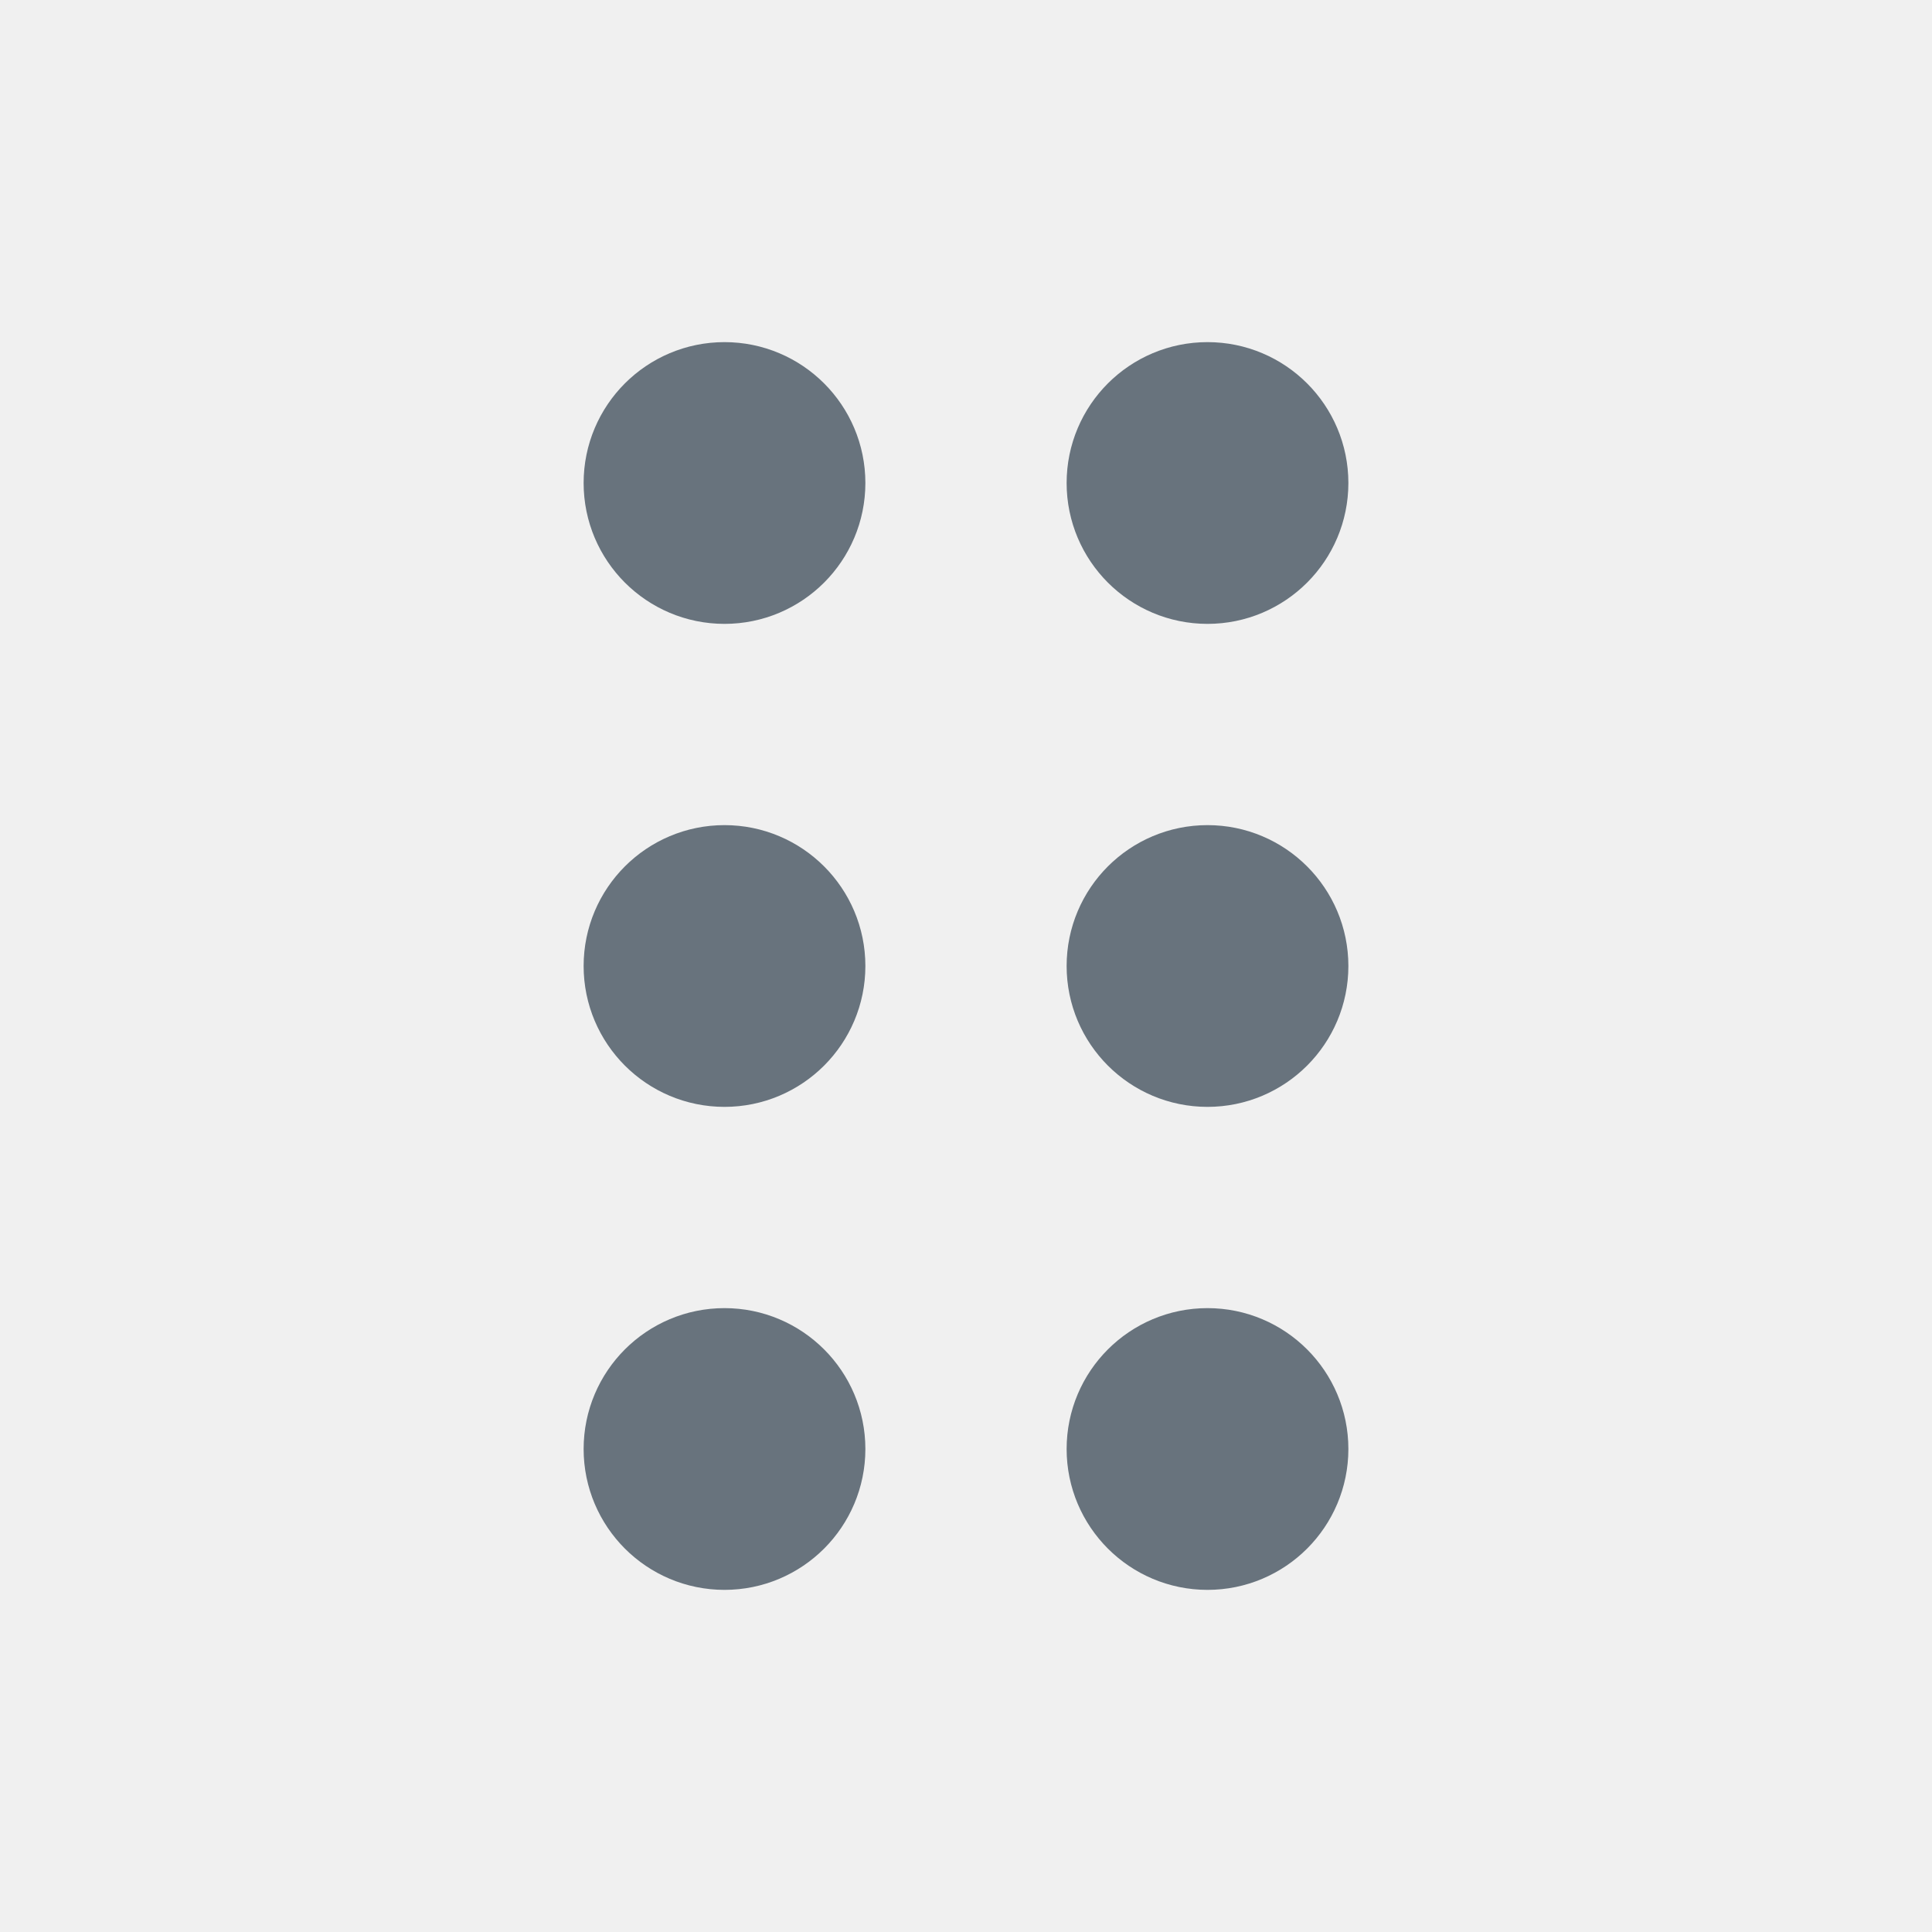
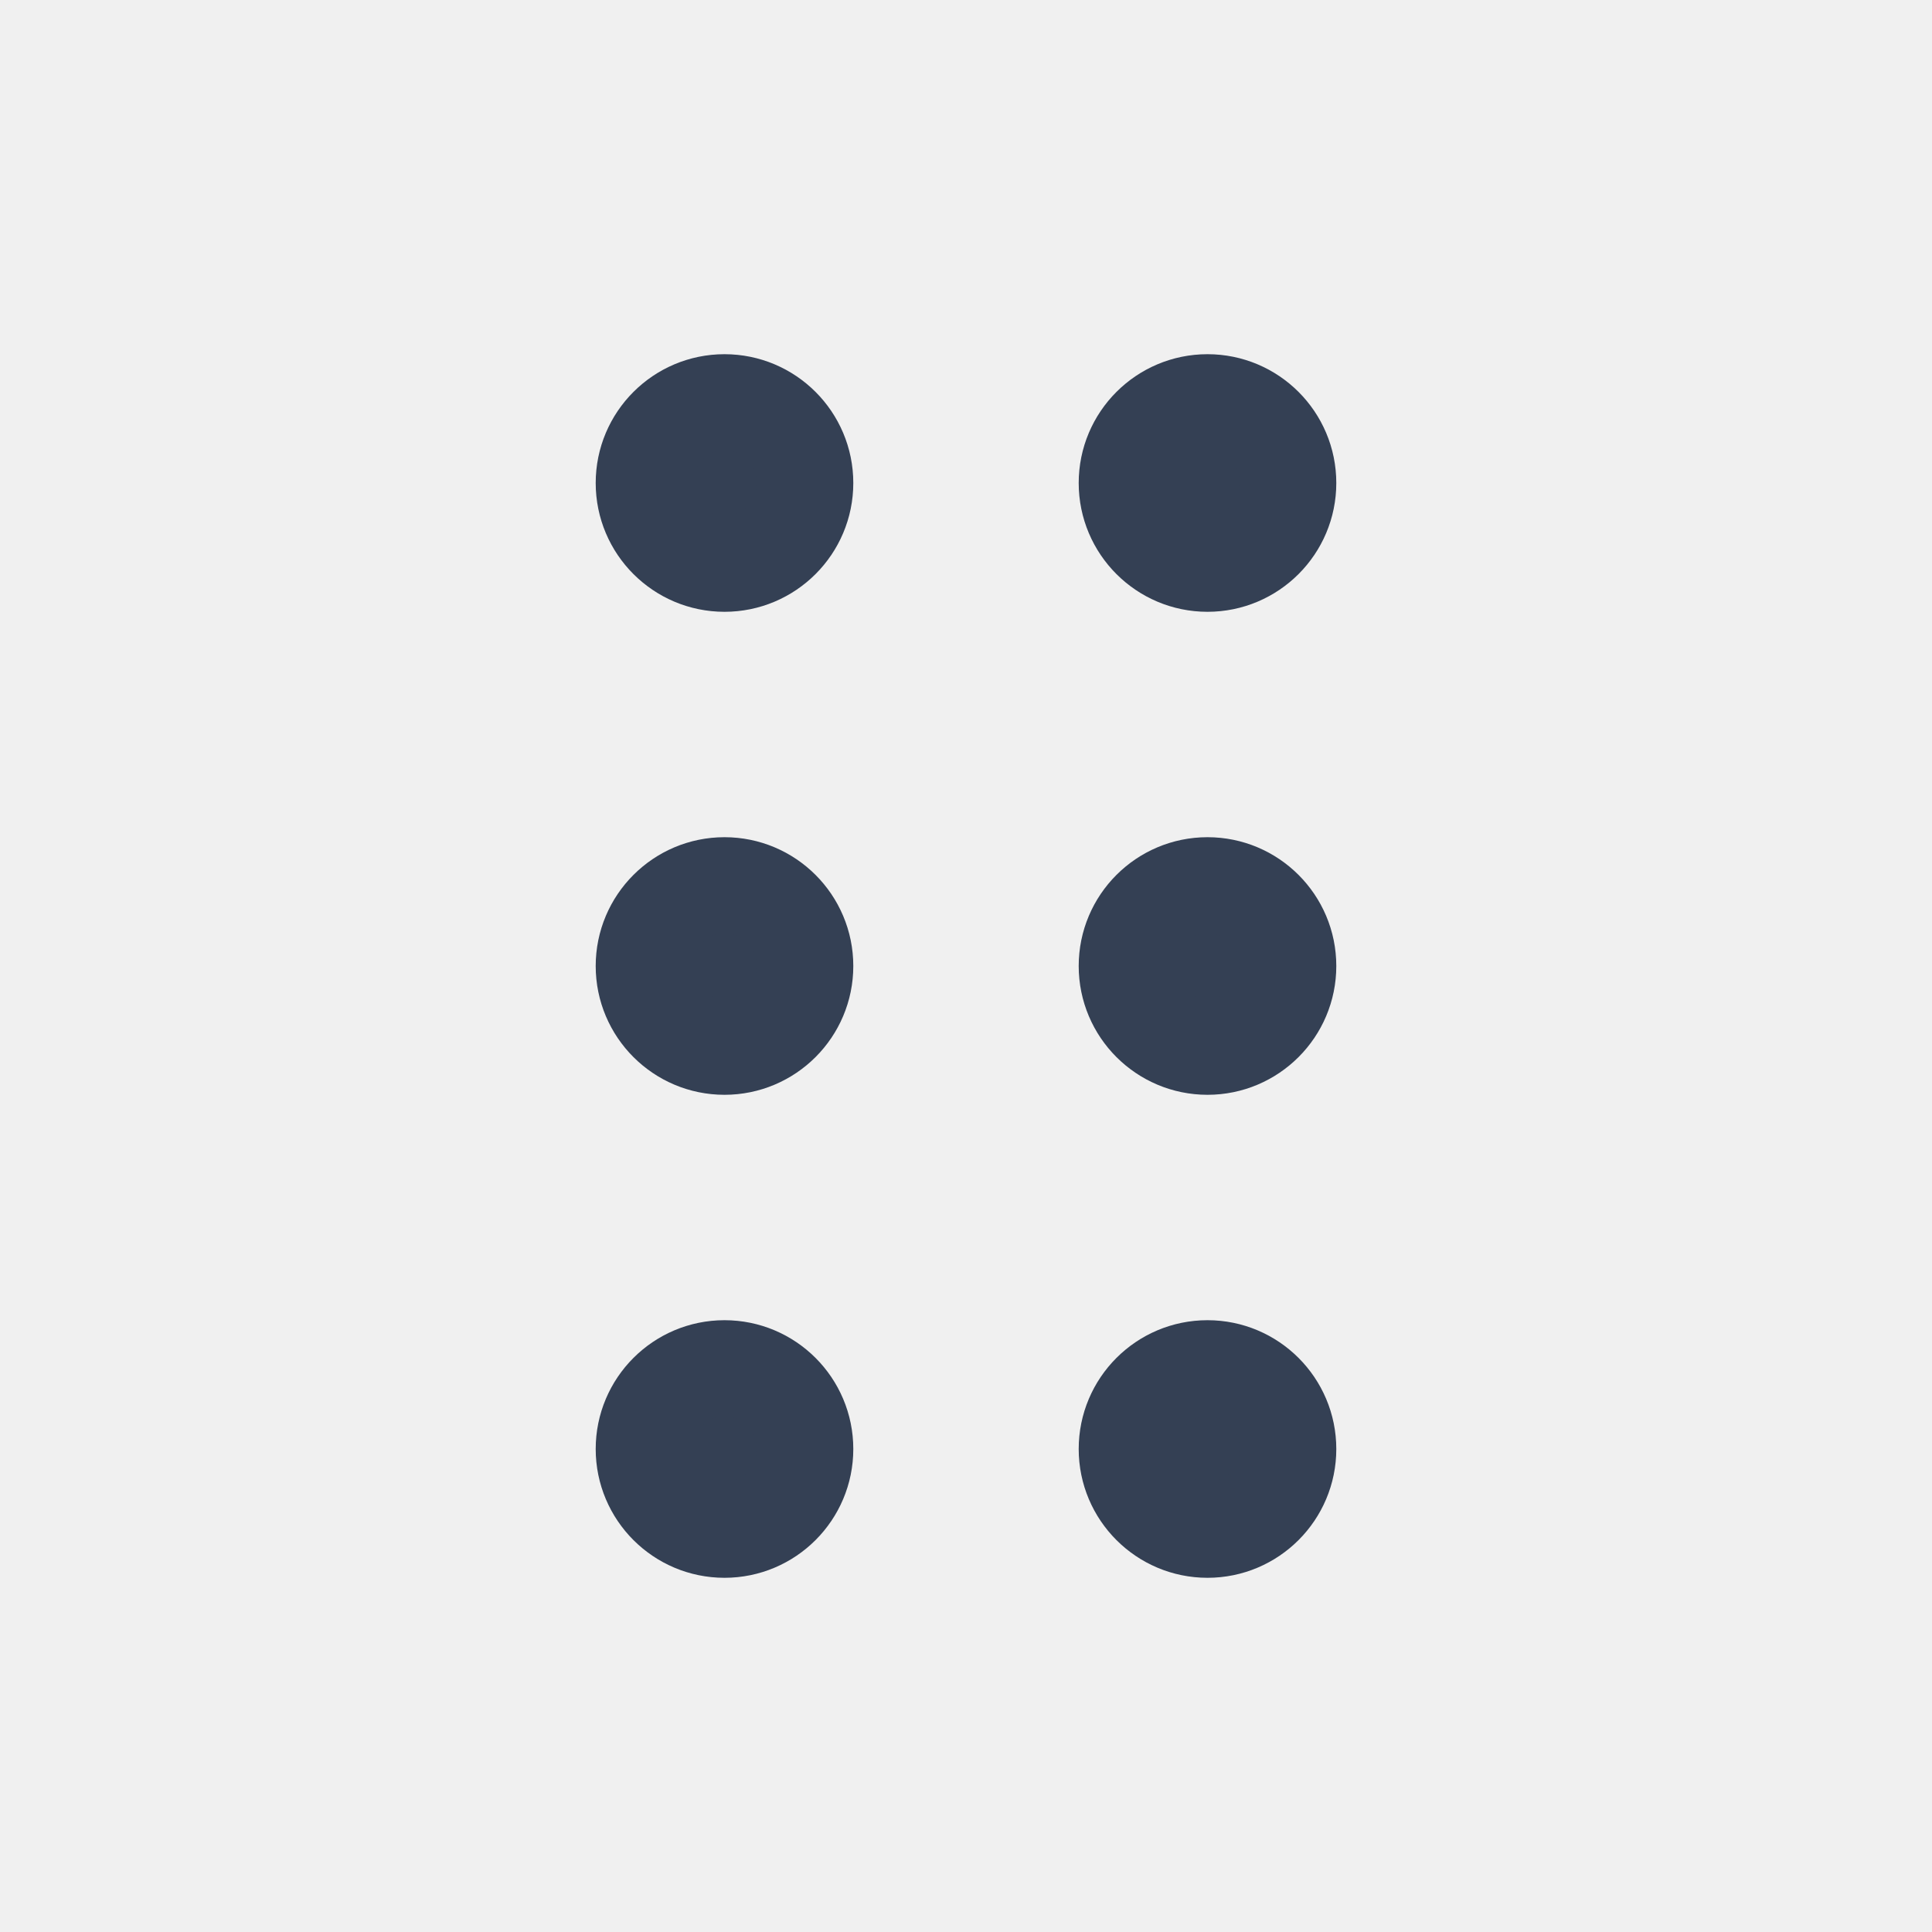
<svg xmlns="http://www.w3.org/2000/svg" width="24" height="24" viewBox="0 0 24 24" fill="none">
-   <g clip-path="url(#clip0_6290_43)">
-     <path d="M8 12C8 12.552 8.448 13 9 13C9.552 13 10 12.552 10 12C10 11.448 9.552 11 9 11C8.448 11 8 11.448 8 12Z" fill="#68737D" stroke="#68737D" stroke-width="1.5" stroke-linecap="round" stroke-linejoin="round" />
-     <path d="M8 18C8 18.552 8.448 19 9 19C9.552 19 10 18.552 10 18C10 17.448 9.552 17 9 17C8.448 17 8 17.448 8 18Z" fill="#68737D" stroke="#68737D" stroke-width="1.5" stroke-linecap="round" stroke-linejoin="round" />
-     <path d="M8 6C8 6.552 8.448 7 9 7C9.552 7 10 6.552 10 6C10 5.448 9.552 5 9 5C8.448 5 8 5.448 8 6Z" fill="#68737D" stroke="#68737D" stroke-width="1.5" stroke-linecap="round" stroke-linejoin="round" />
-     <path d="M14 12C14 12.552 14.448 13 15 13C15.552 13 16 12.552 16 12C16 11.448 15.552 11 15 11C14.448 11 14 11.448 14 12Z" fill="#68737D" stroke="#68737D" stroke-width="1.5" stroke-linecap="round" stroke-linejoin="round" />
-     <path d="M14 18C14 18.552 14.448 19 15 19C15.552 19 16 18.552 16 18C16 17.448 15.552 17 15 17C14.448 17 14 17.448 14 18Z" fill="#68737D" stroke="#68737D" stroke-width="1.5" stroke-linecap="round" stroke-linejoin="round" />
-     <path d="M14 6C14 6.552 14.448 7 15 7C15.552 7 16 6.552 16 6C16 5.448 15.552 5 15 5C14.448 5 14 5.448 14 6Z" fill="#68737D" stroke="#68737D" stroke-width="1.5" stroke-linecap="round" stroke-linejoin="round" />
+   <g clip-path="url(#clip0_149_162)">
+     <path d="M8 12C8 12.552 8.448 13 9 13C9.552 13 10 12.552 10 12C10 11.448 9.552 11 9 11C8.448 11 8 11.448 8 12Z" fill="#344054" stroke="#344054" stroke-width="1.2" stroke-linecap="round" stroke-linejoin="round" />
+     <path d="M8 18C8 18.552 8.448 19 9 19C9.552 19 10 18.552 10 18C10 17.448 9.552 17 9 17C8.448 17 8 17.448 8 18Z" fill="#344054" stroke="#344054" stroke-width="1.2" stroke-linecap="round" stroke-linejoin="round" />
+     <path d="M8 6C8 6.552 8.448 7 9 7C9.552 7 10 6.552 10 6C10 5.448 9.552 5 9 5C8.448 5 8 5.448 8 6Z" fill="#344054" stroke="#344054" stroke-width="1.2" stroke-linecap="round" stroke-linejoin="round" />
+     <path d="M14 12C14 12.552 14.448 13 15 13C15.552 13 16 12.552 16 12C16 11.448 15.552 11 15 11C14.448 11 14 11.448 14 12Z" fill="#344054" stroke="#344054" stroke-width="1.2" stroke-linecap="round" stroke-linejoin="round" />
+     <path d="M14 18C14 18.552 14.448 19 15 19C15.552 19 16 18.552 16 18C16 17.448 15.552 17 15 17C14.448 17 14 17.448 14 18Z" fill="#344054" stroke="#344054" stroke-width="1.2" stroke-linecap="round" stroke-linejoin="round" />
+     <path d="M14 6C14 6.552 14.448 7 15 7C15.552 7 16 6.552 16 6C16 5.448 15.552 5 15 5C14.448 5 14 5.448 14 6Z" fill="#344054" stroke="#344054" stroke-width="1.2" stroke-linecap="round" stroke-linejoin="round" />
  </g>
  <defs>
-     <clipPath id="clip0_6290_43">
+     <clipPath id="clip0_149_162">
      <rect width="24" height="24" fill="white" />
    </clipPath>
  </defs>
</svg>
